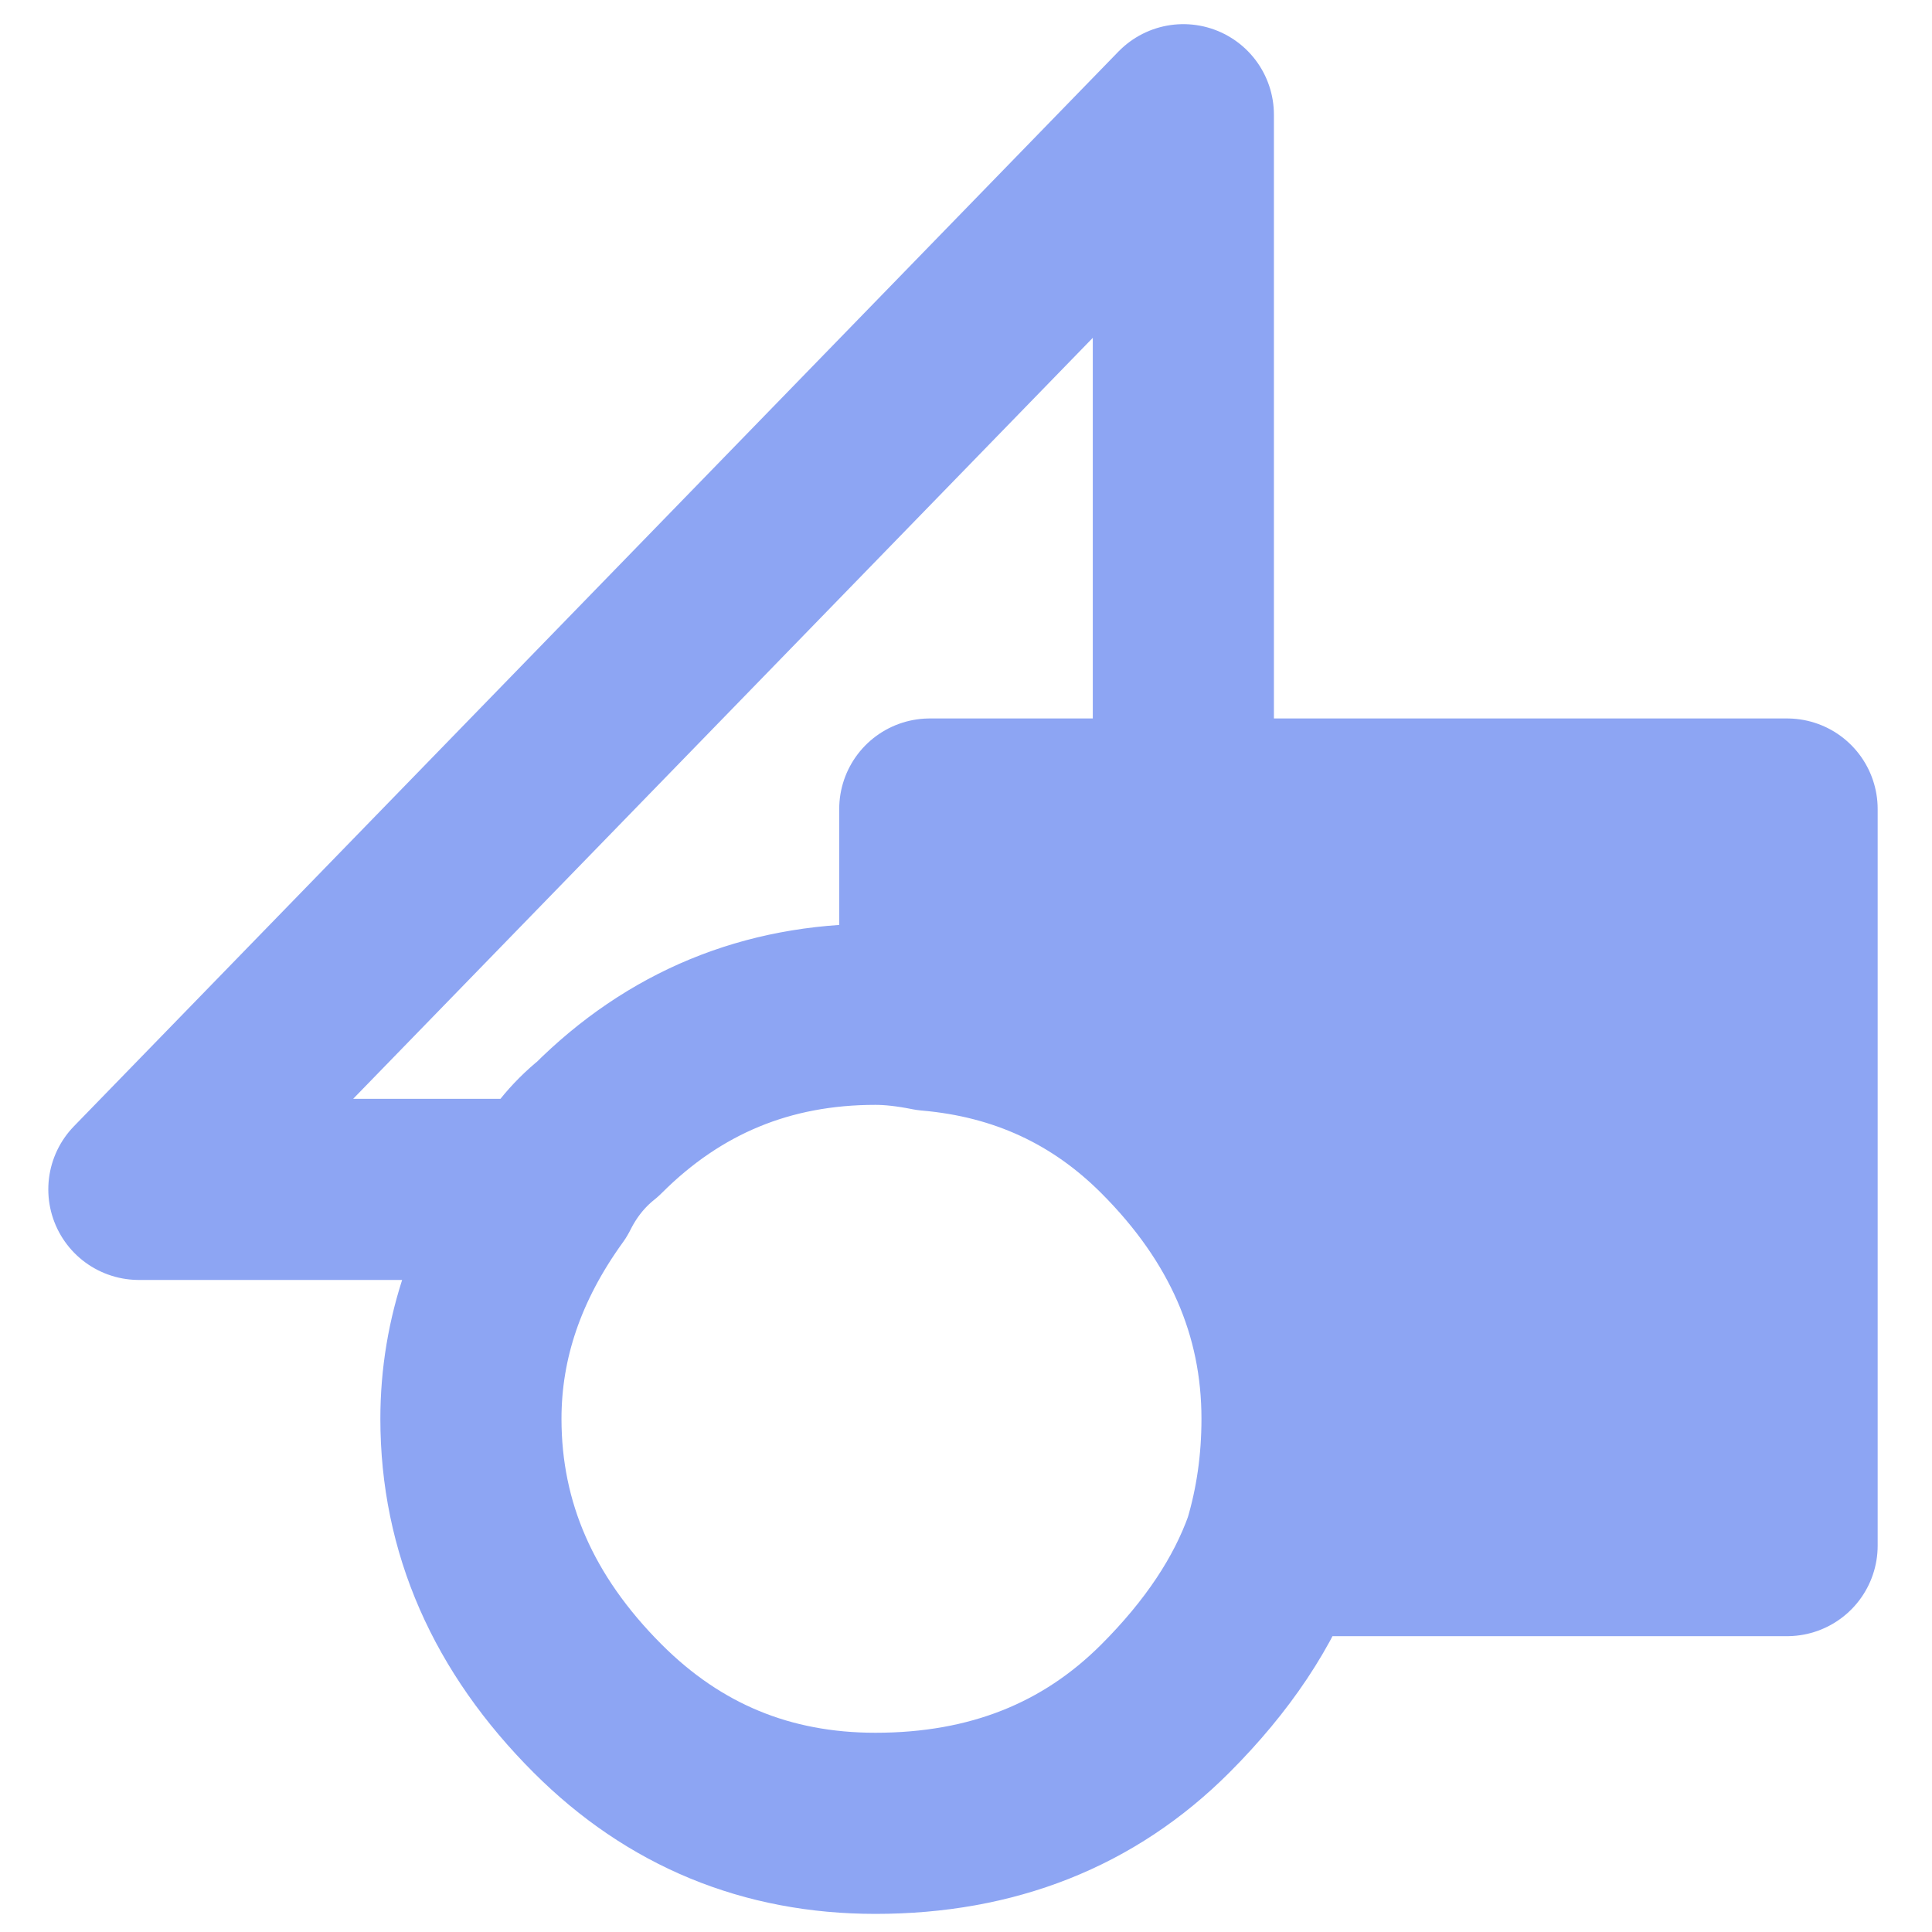
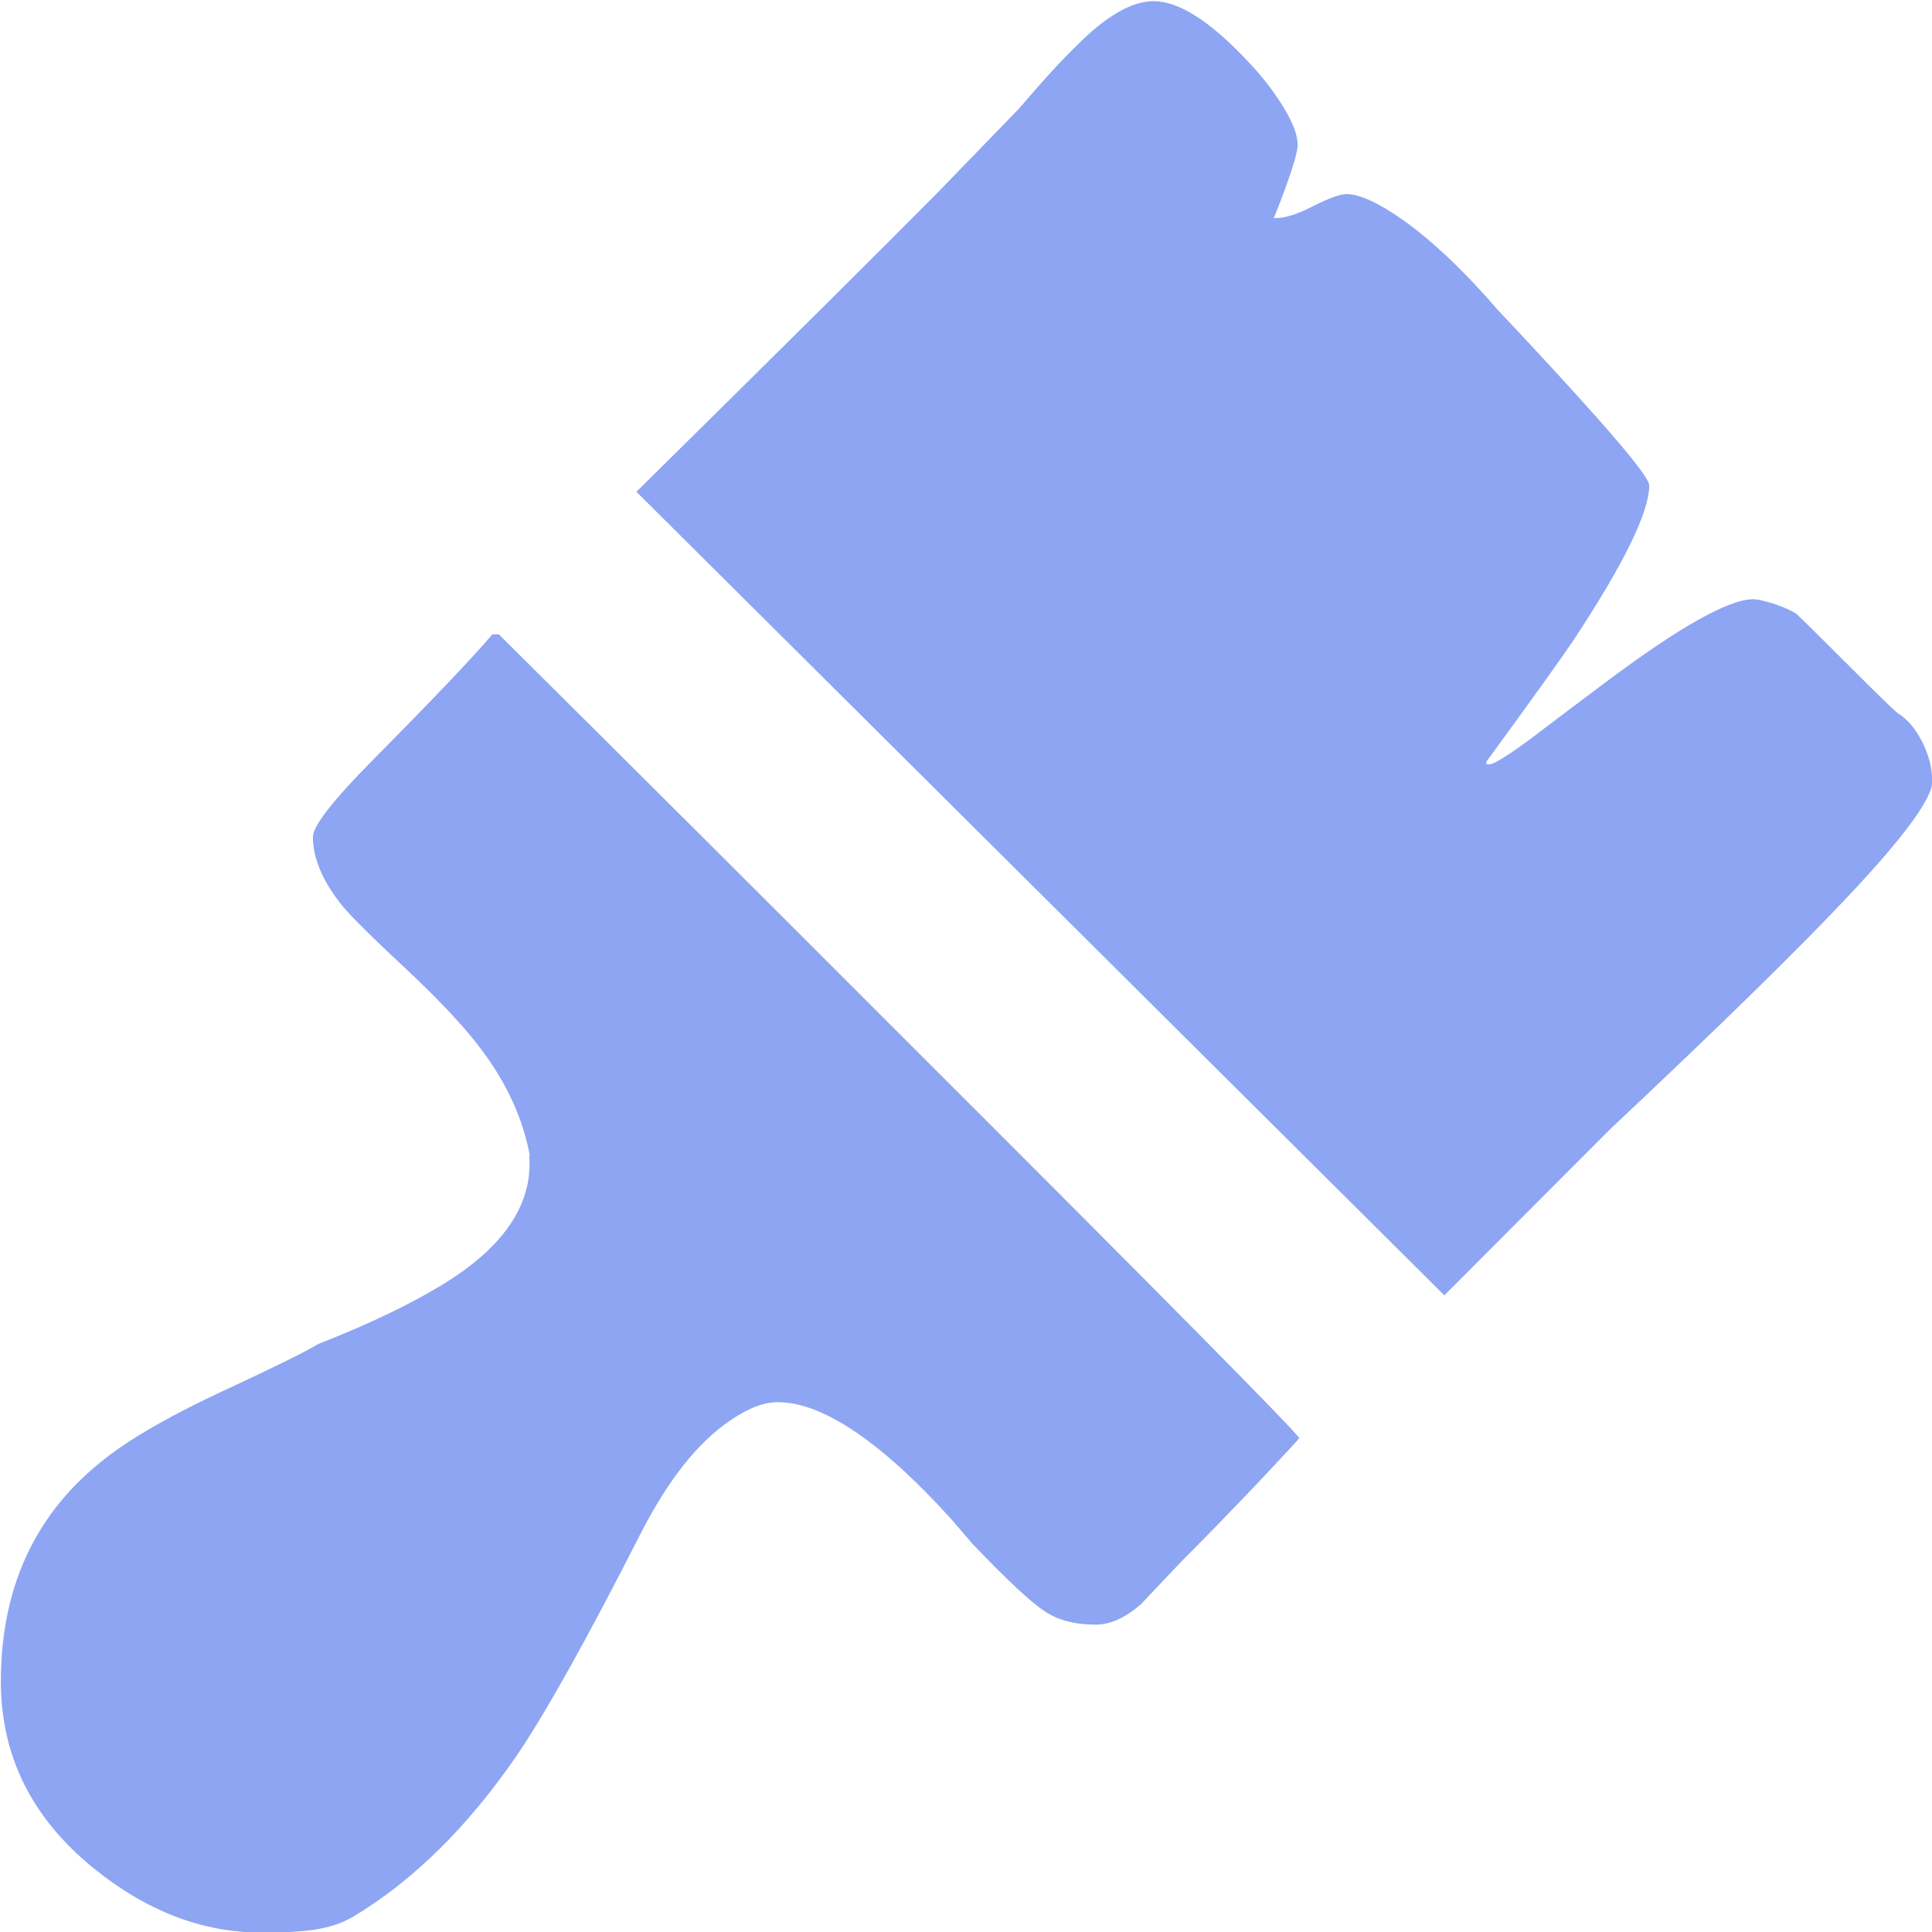
- <svg xmlns="http://www.w3.org/2000/svg" xmlns:xlink="http://www.w3.org/1999/xlink" version="1.1" preserveAspectRatio="none" x="0px" y="0px" width="16px" height="16px" viewBox="0 0 16 16">
+ <svg xmlns="http://www.w3.org/2000/svg" xmlns:xlink="http://www.w3.org/1999/xlink" version="1.1" preserveAspectRatio="none" x="0px" y="0px" width="330px" height="330px" viewBox="0 0 330 330">
  <defs>
-     <g id="Layer0_0_FILL">
-       <path fill="#8DA5F3" stroke="none" d=" M 7.7 8.45 Q 8.85 8.55 9.65 9.35 10.7 10.4 10.7 11.75 10.7 12.3 10.55 12.8 L 14.8 12.8 14.8 6.7 7.7 6.7 7.7 8.45 Z" />
+     <g id="Layer0_0_MEMBER_0_FILL">
+       <path fill="#8DA5F3" stroke="none" d=" M 328.3 126.65 Q 326.55 123.3 324.2 121.85 323.65 121.55 315.4 113.3 307.2 105.1 306.75 104.8 305.55 104 302.9 103.1 300.4 102.35 299.5 102.35 293.2 102.35 274.3 116.5 269.6 120 261.5 126.15 255.55 130.55 254.4 130.55 253.95 130.55 253.9 130.5 253.9 130.45 253.85 130.15 265.65 114 268.8 109.3 281.7 89.75 281.7 82.9 281.7 81.15 269.55 67.75 263.3 60.85 255.8 52.9 247.45 43.2 239.75 37.65 233.35 33.15 230 33.15 228.4 33.15 224.4 35.15 220.4 37.25 217.95 37.25 217.3 37.25 217.6 37.2 218.65 34.65 219.65 31.85 221.65 26.3 221.65 24.75 221.65 22.15 219 17.95 216.5 13.9 212.55 9.85 203.3 0.2 197.05 0.2 191.5 0.2 184.1 7.6 180.05 11.5 174.1 18.5 169.15 23.6 160.2 32.85 146.35 46.85 108.7 84 L 246.7 221.25 Q 257.55 210.4 275 192.9 303.25 166.35 316 152.75 330.05 137.75 330.05 133.5 330.05 130.15 328.3 126.65 M 63.75 129.75 Q 53.45 140.15 53.45 142.95 53.45 148.45 58.45 154.7 60.9 157.65 70.1 166.2 78.45 174.1 82.55 179.7 88.8 188.2 90.5 197.4 L 90.4 197.4 Q 91.35 209.85 75.45 219.5 67.15 224.55 54.4 229.55 50.9 231.65 37.65 237.8 26.25 243.15 19.95 247.65 0.15 261.65 0.15 287.2 0.15 306.15 15.8 318.95 29.45 330.1 44.65 330.1 50.2 330.1 53.45 329.65 57.5 329.05 60.3 327.4 75.65 318.2 88.2 299.95 95.7 288.95 109.55 261.7 116.5 248.2 124.7 242.65 129.25 239.5 132.85 239.5 141.6 239.5 154.35 251.2 158.35 254.9 162.5 259.5 165.95 263.5 166.15 263.75 175.1 273.1 178.5 275.25 181.85 277.5 187.15 277.5 190.9 277.5 194.95 273.95 199.55 269.05 202 266.5 207.4 261.1 214.65 253.5 221.9 245.8 221.9 245.65 221.9 244.75 153.55 176.5 119.4 142.3 85.2 108.35 L 84.1 108.35 Q 79.05 114.3 63.75 129.75 Z" />
    </g>
-     <path id="Layer0_0_1_STROKES" stroke="#8DA5F3" stroke-width="1.5" stroke-linejoin="round" stroke-linecap="round" fill="none" d=" M 10.55 12.8 Q 10.3 13.5 9.65 14.15 8.7 15.1 7.25 15.1 5.9 15.1 4.95 14.15 3.9 13.1 3.9 11.75 3.9 10.75 4.55 9.85 L 1.15 9.85 9.8 0.95 9.8 6.1 M 4.55 9.85 Q 4.7 9.55 4.95 9.35 5.9 8.4 7.25 8.4 7.45 8.4 7.7 8.45 L 7.7 6.7 14.8 6.7 14.8 12.8 10.55 12.8 Q 10.7 12.3 10.7 11.75 10.7 10.4 9.65 9.35 8.85 8.55 7.7 8.45" />
  </defs>
  <g transform="matrix( 1, 0, 0, 1, 0,0) ">
-     <use xlink:href="#Layer0_0_FILL" />
-     <use xlink:href="#Layer0_0_1_STROKES" />
+     <use xlink:href="#Layer0_0_MEMBER_0_FILL" />
  </g>
</svg>
